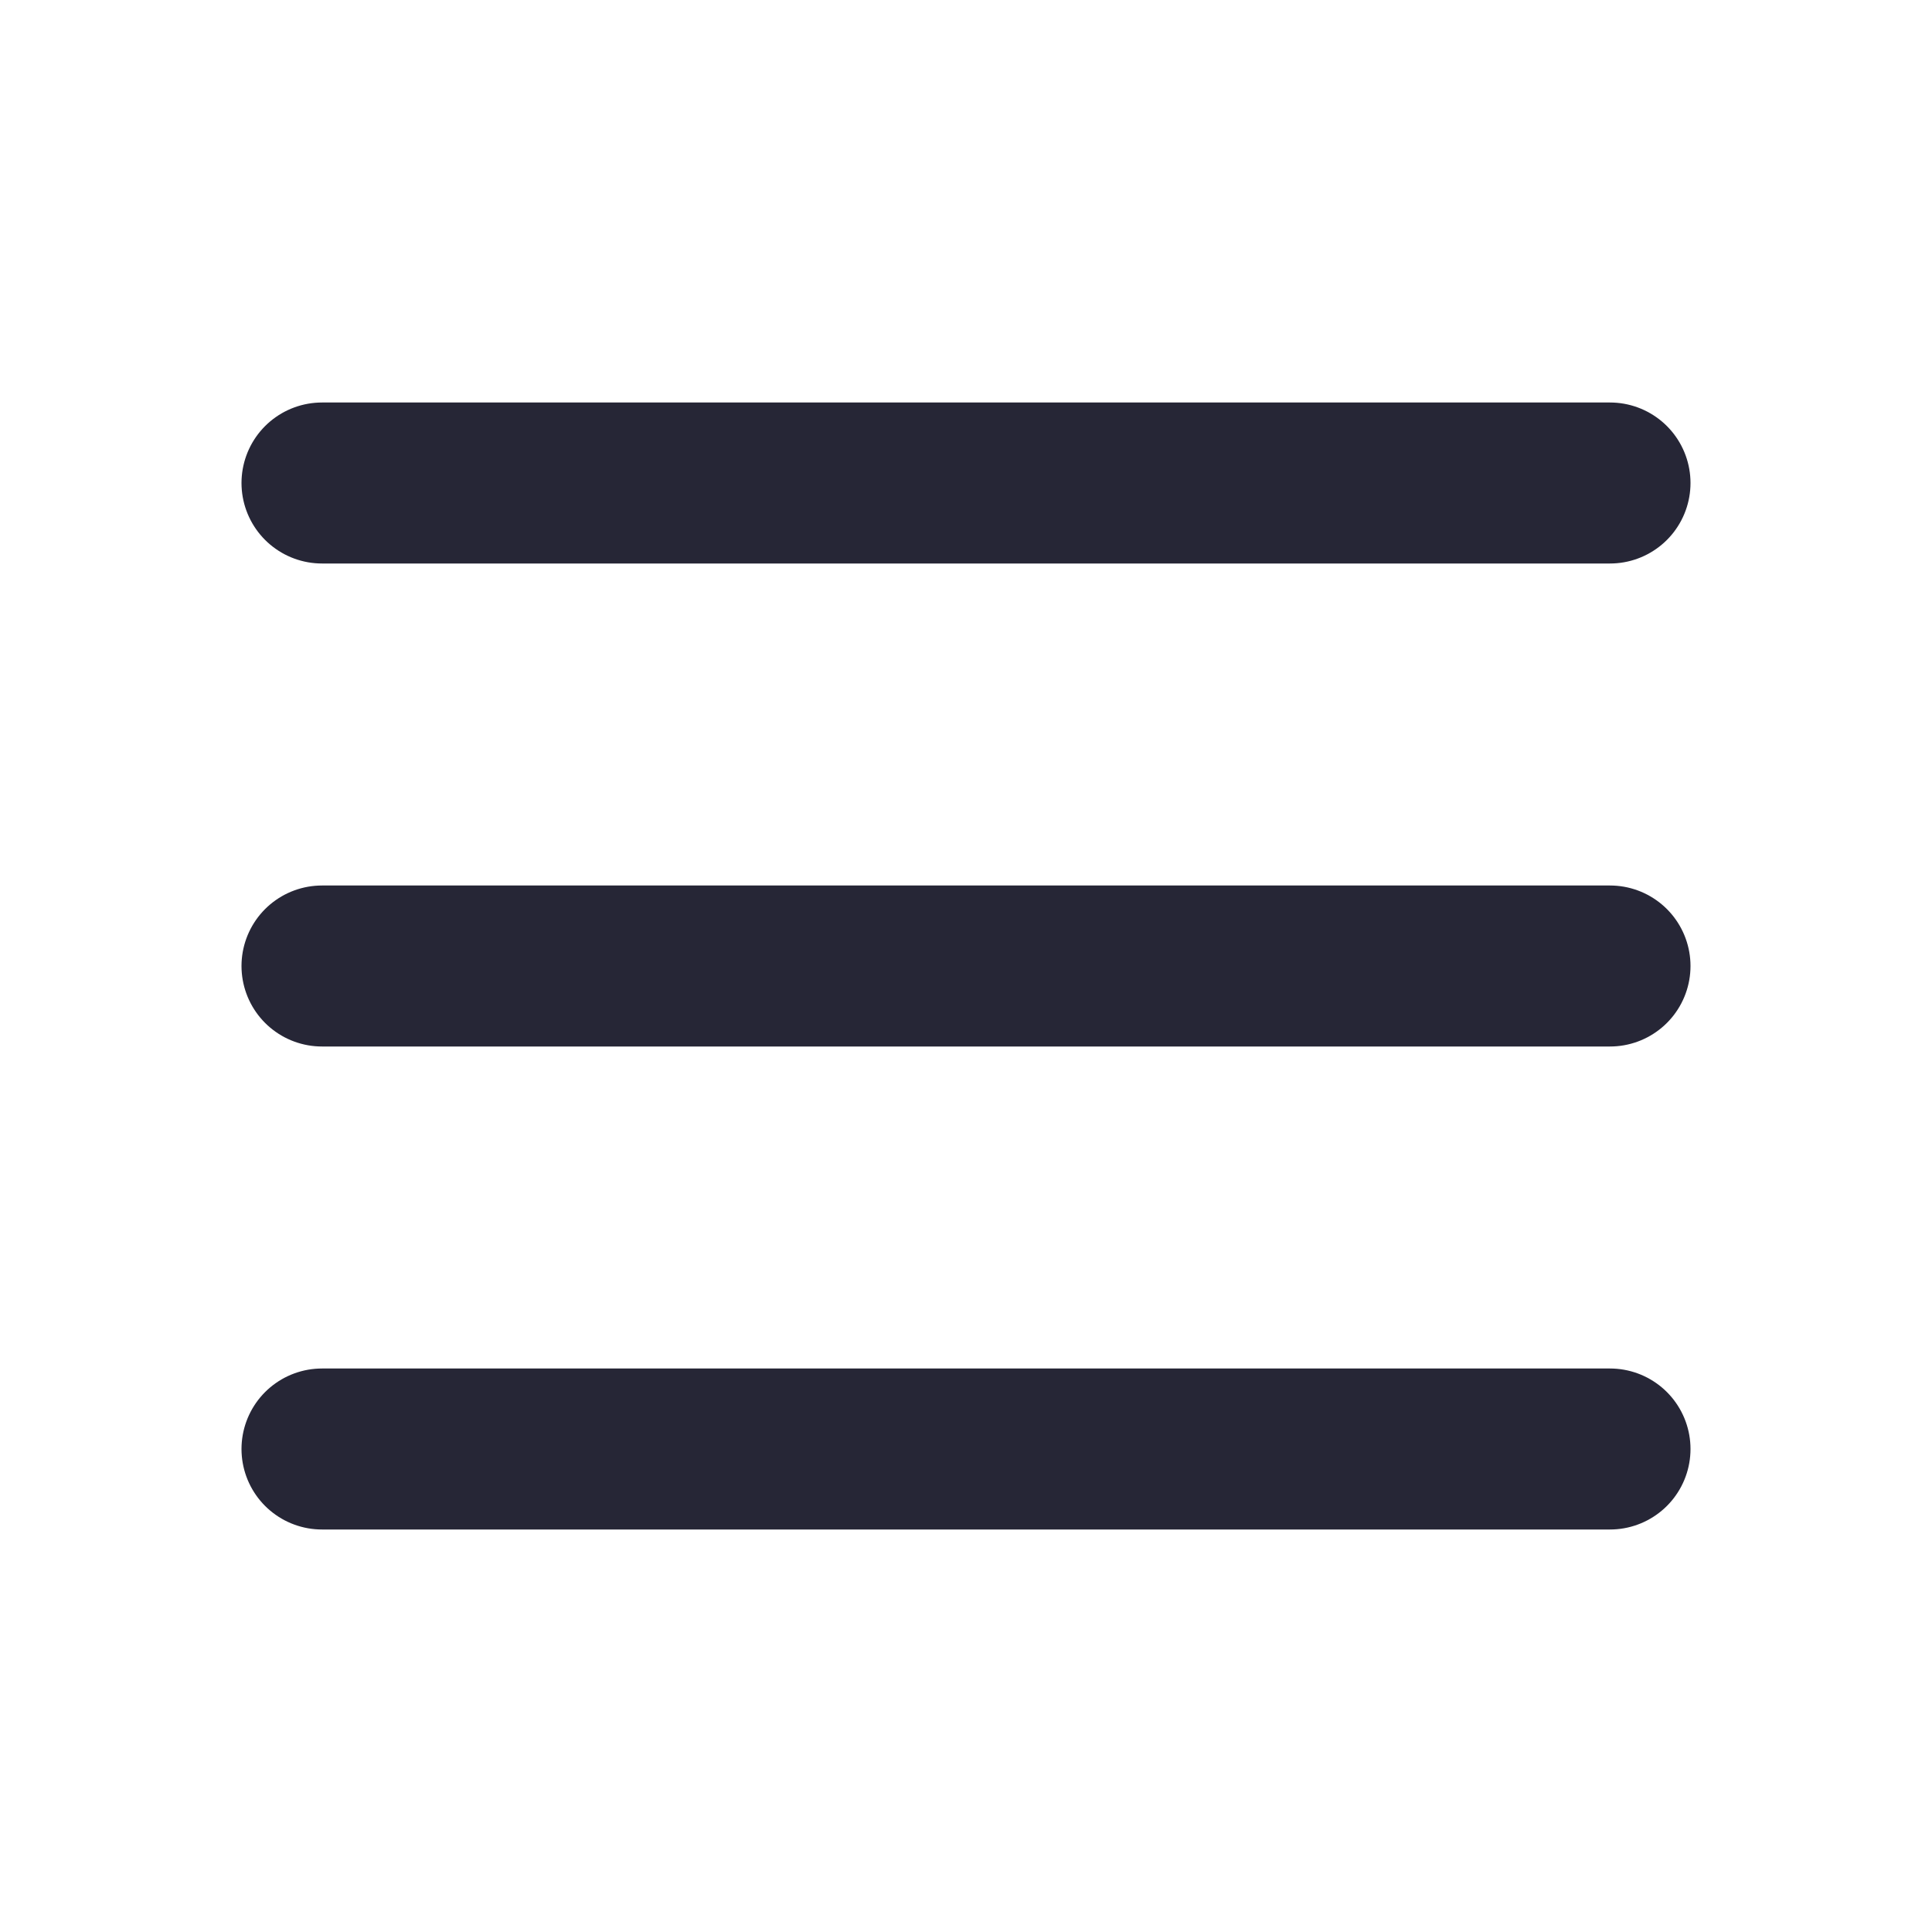
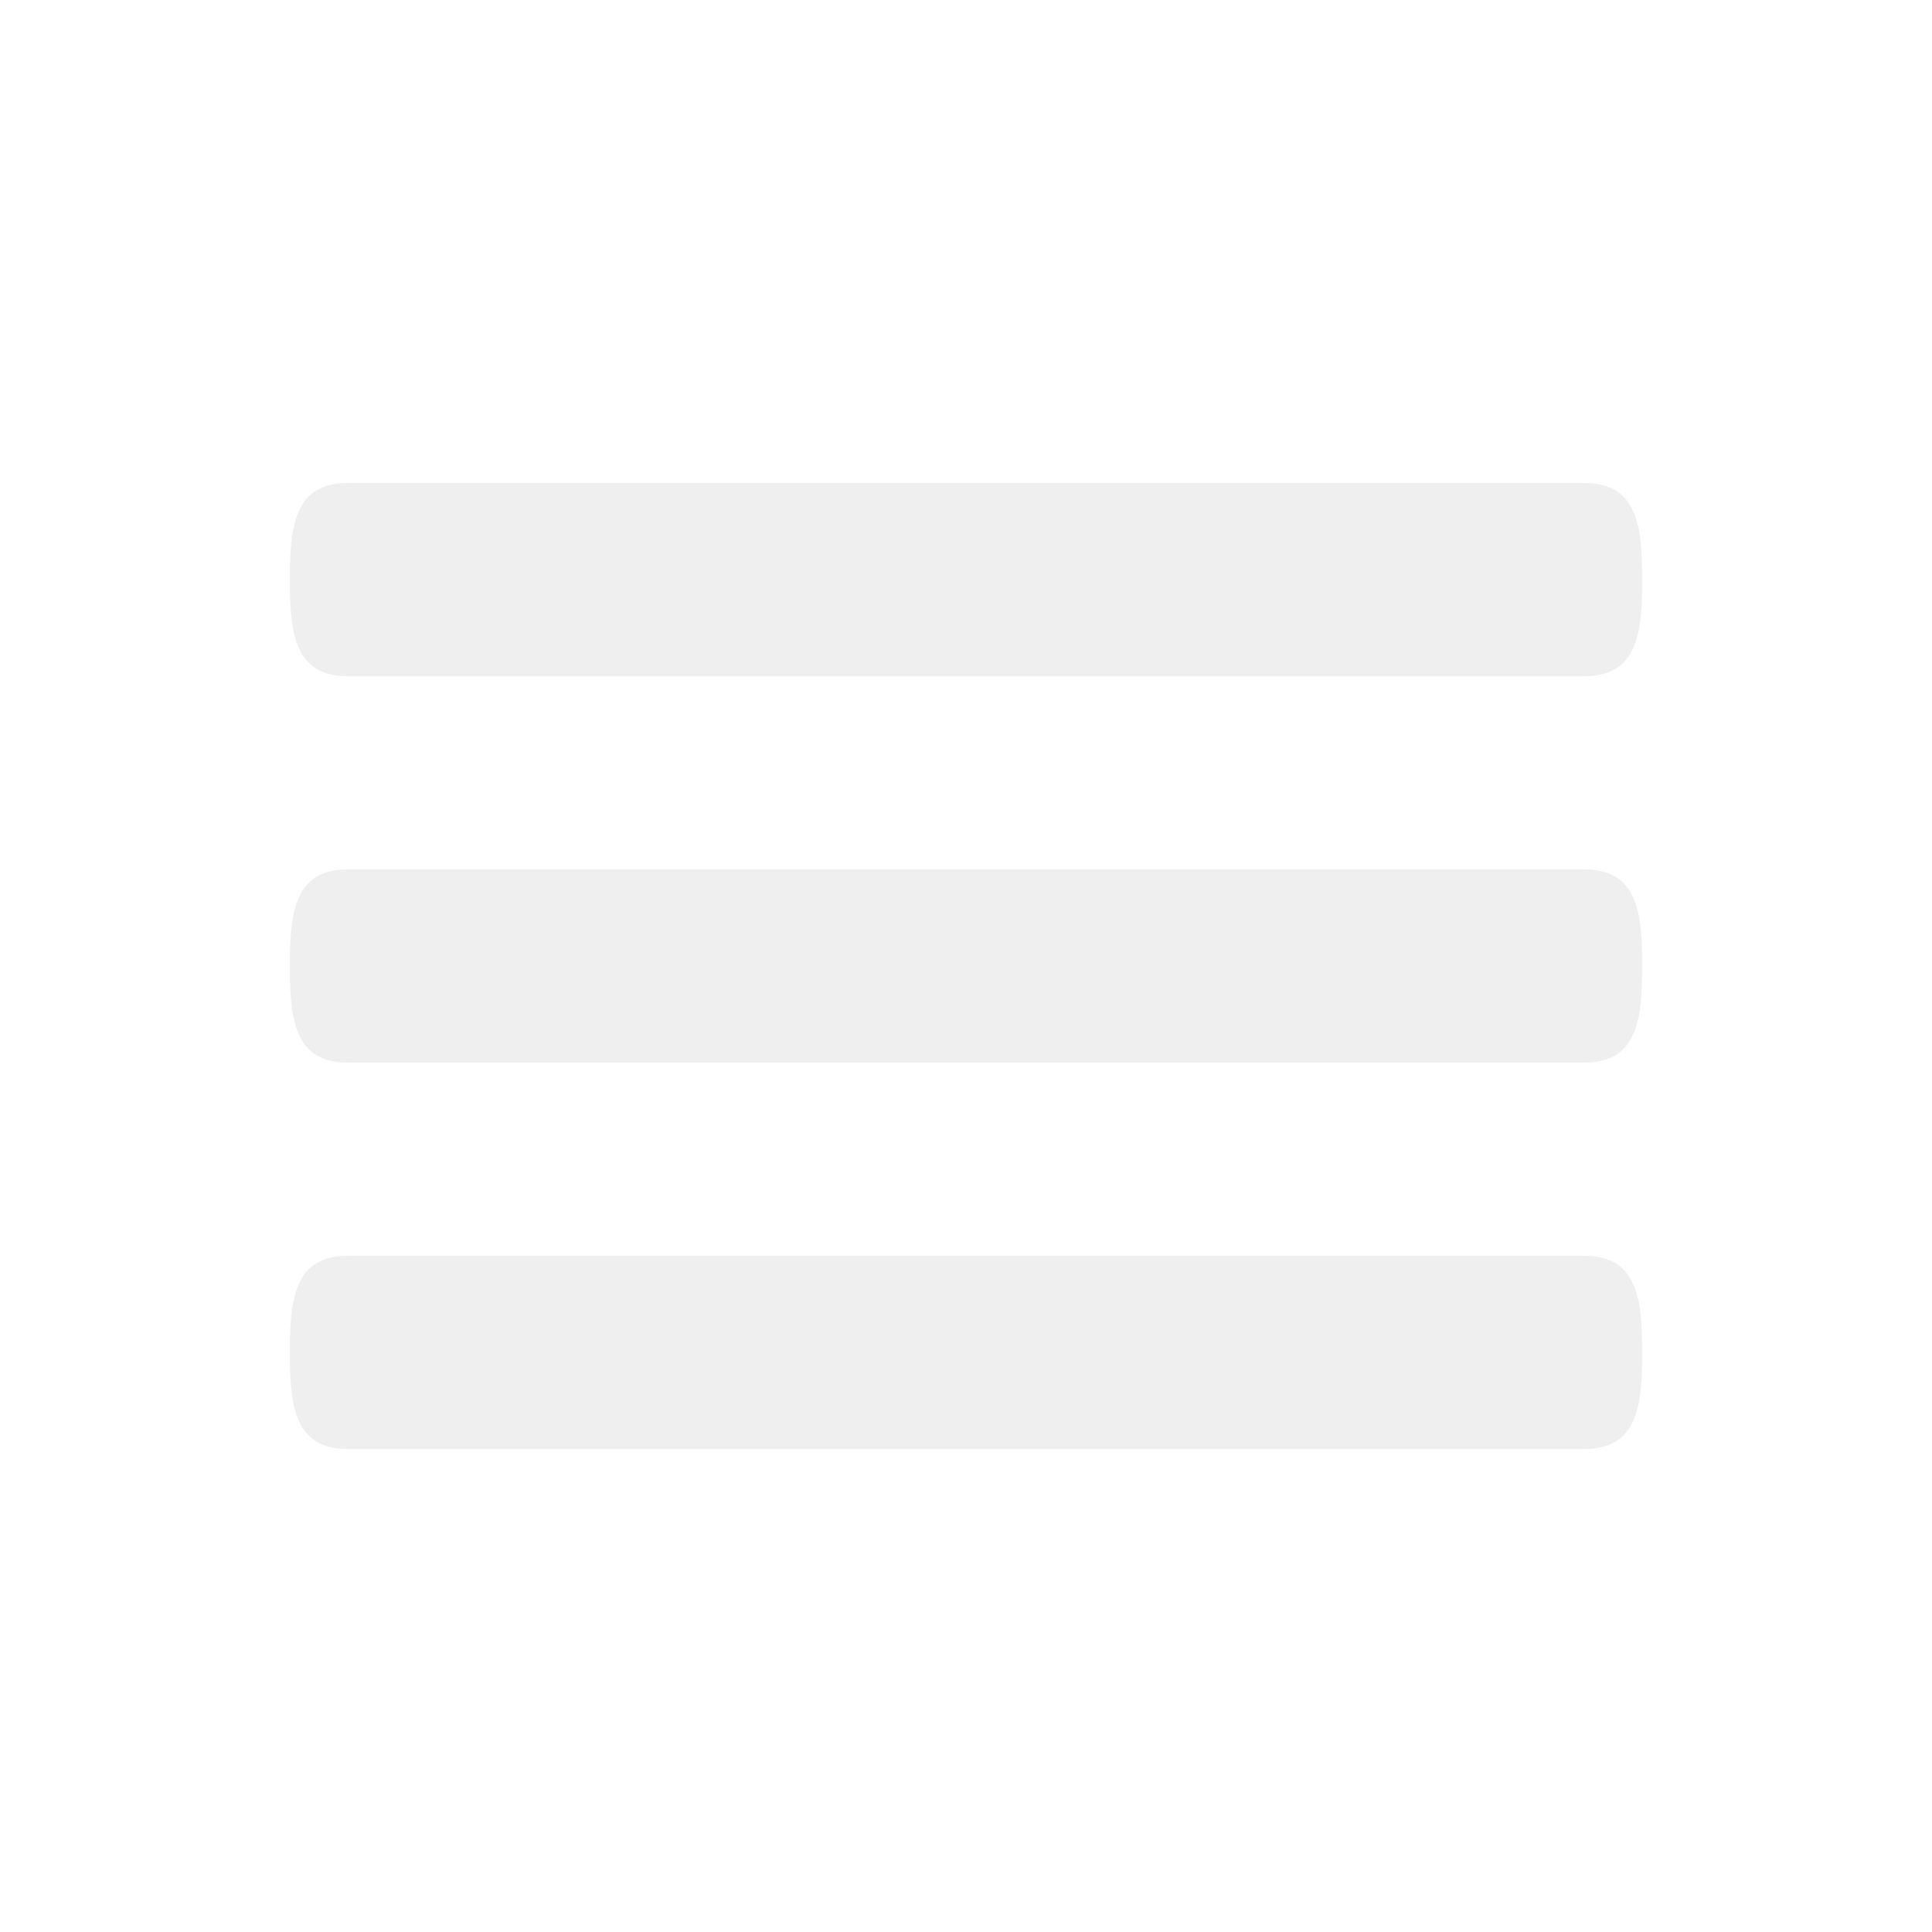
- <svg xmlns="http://www.w3.org/2000/svg" viewBox="0 0 24 24" fill="none">
+ <svg xmlns="http://www.w3.org/2000/svg" fill="#efefef" width="800px" height="800px" viewBox="0 0 20 20">
  <g id="SVGRepo_bgCarrier" stroke-width="0" />
  <g id="SVGRepo_tracerCarrier" stroke-linecap="round" stroke-linejoin="round" />
  <g id="SVGRepo_iconCarrier">
-     <path d="M4 6H20M4 12H20M4 18H20" stroke="#262636" stroke-width="2" stroke-linecap="round" stroke-linejoin="round" />
+     <path d="M16.4 9H3.6c-.552 0-.6.447-.6 1 0 .553.048 1 .6 1h12.8c.552 0 .6-.447.6-1s-.048-1-.6-1zm0 4H3.6c-.552 0-.6.447-.6 1 0 .553.048 1 .6 1h12.8c.552 0 .6-.447.6-1s-.048-1-.6-1zM3.6 7h12.8c.552 0 .6-.447.6-1s-.048-1-.6-1H3.6c-.552 0-.6.447-.6 1s.048 1 .6 1z" />
  </g>
</svg>
